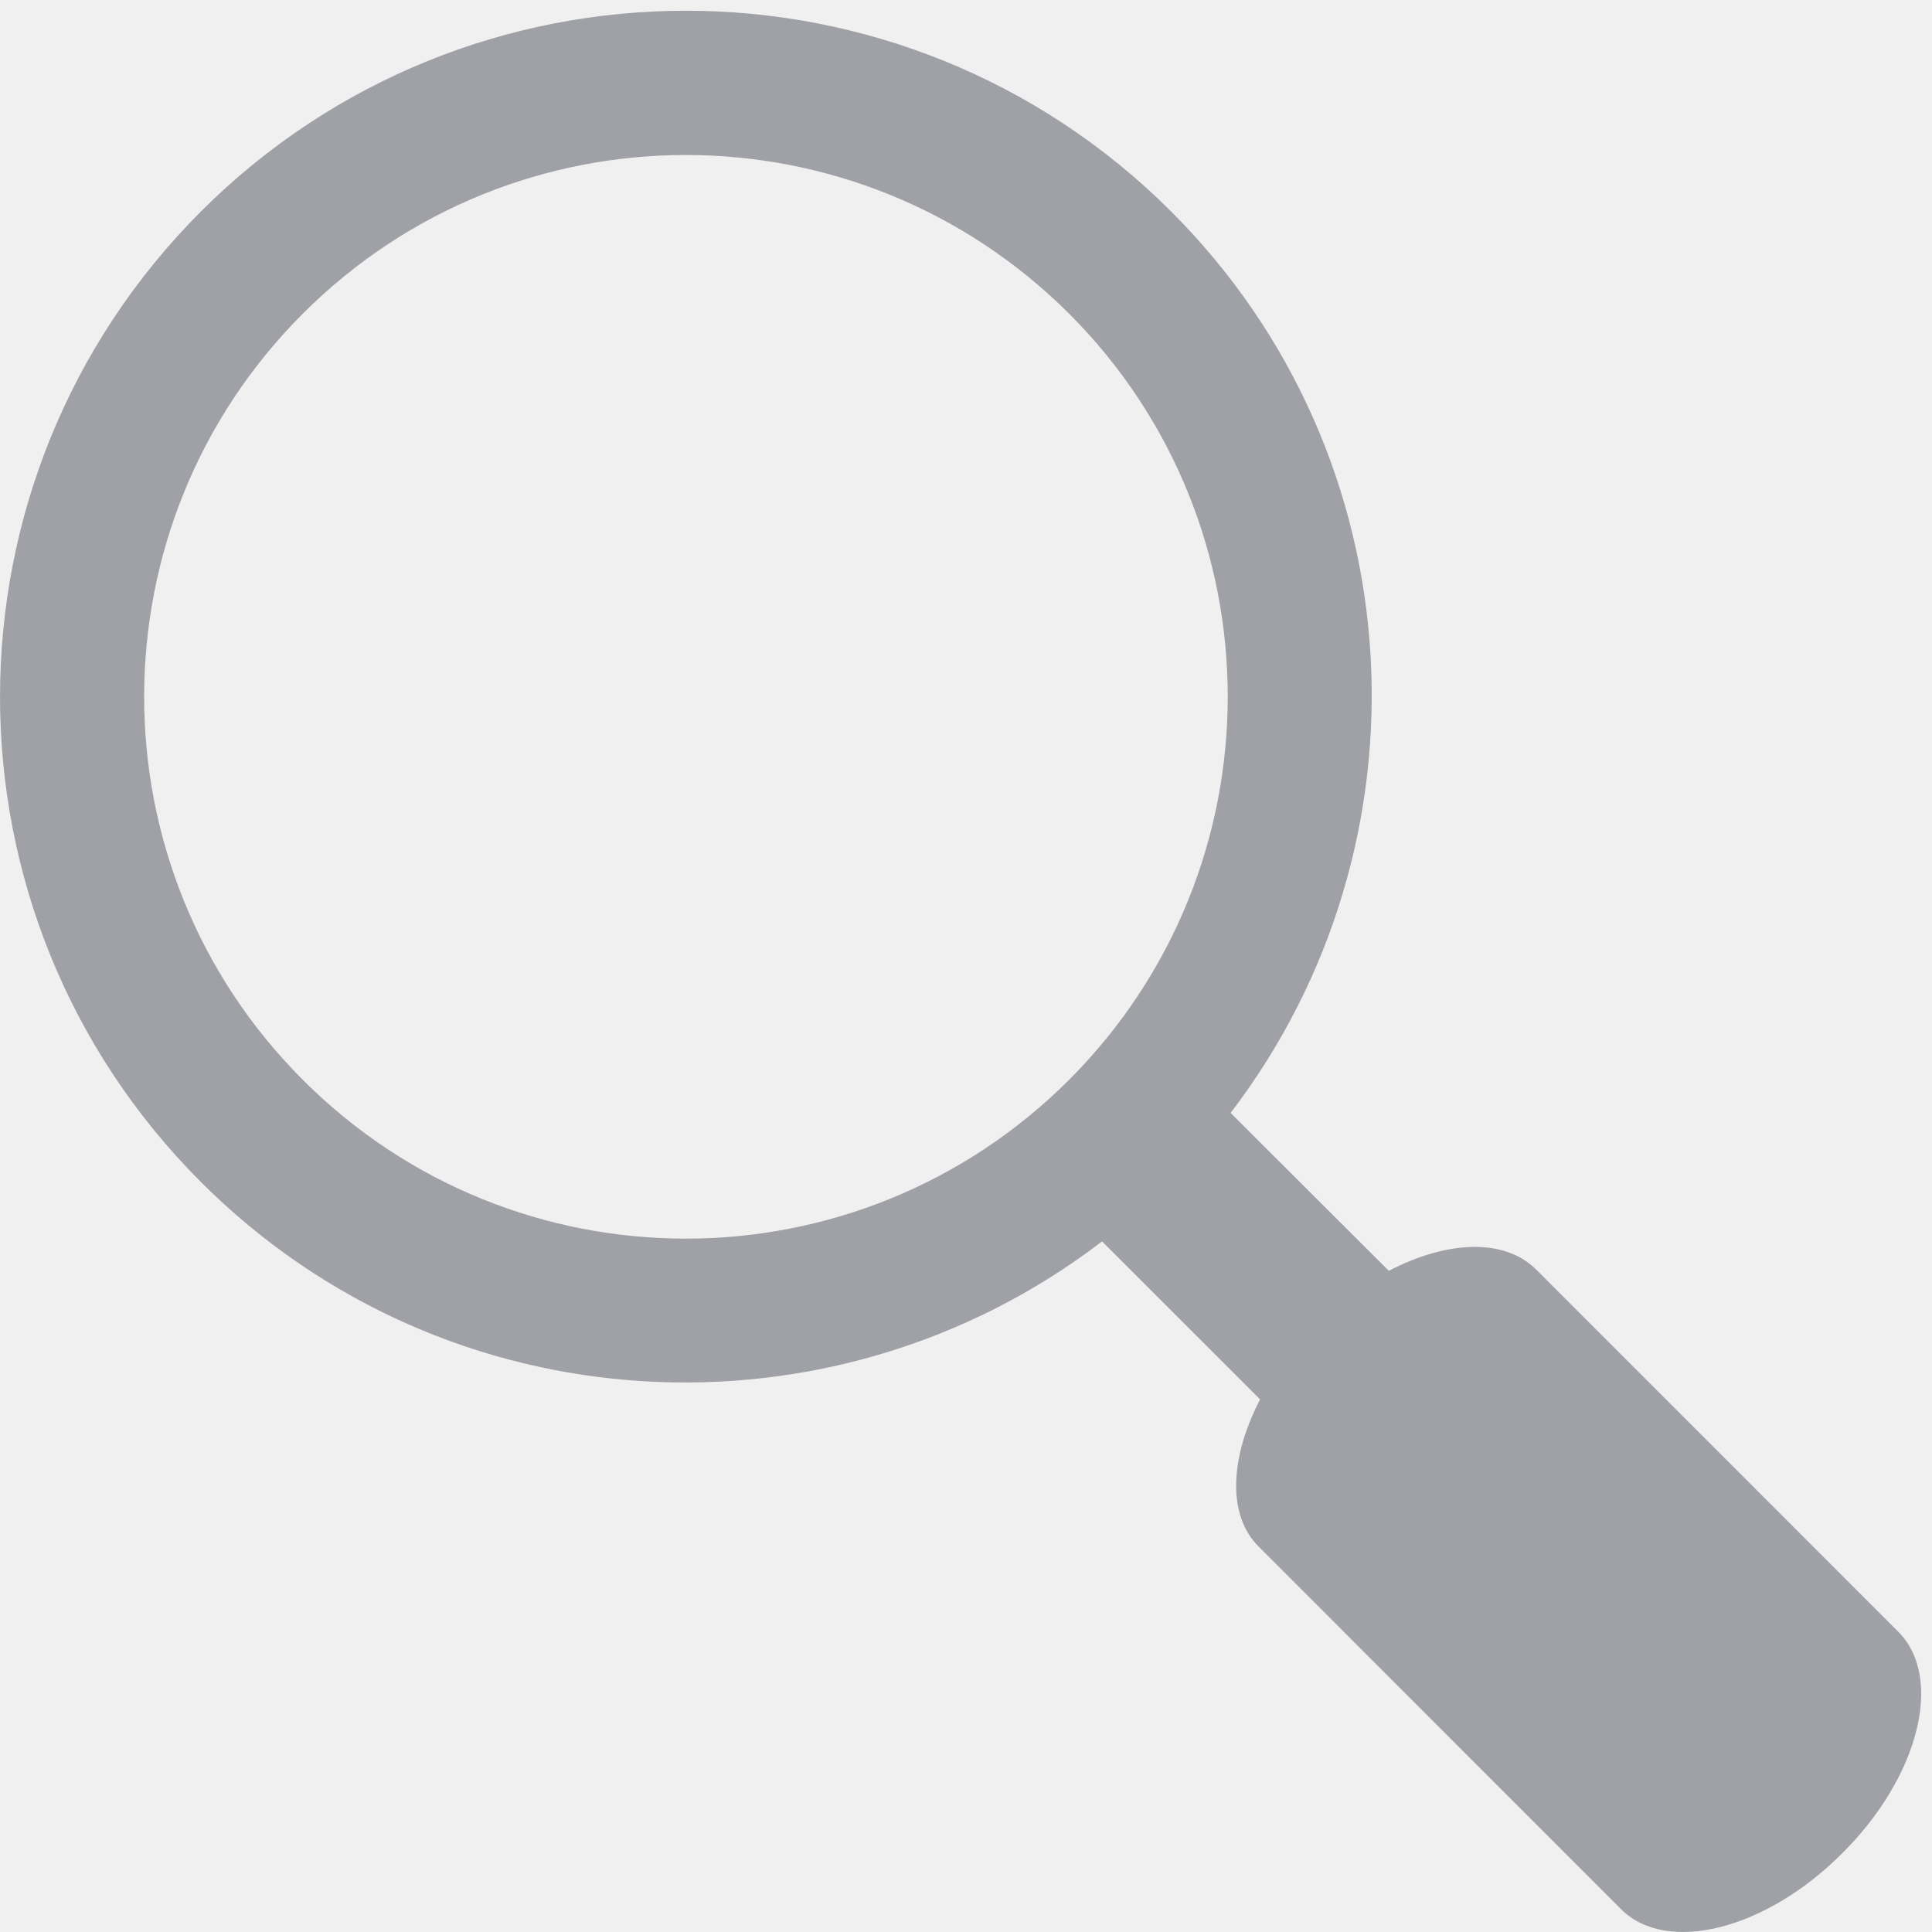
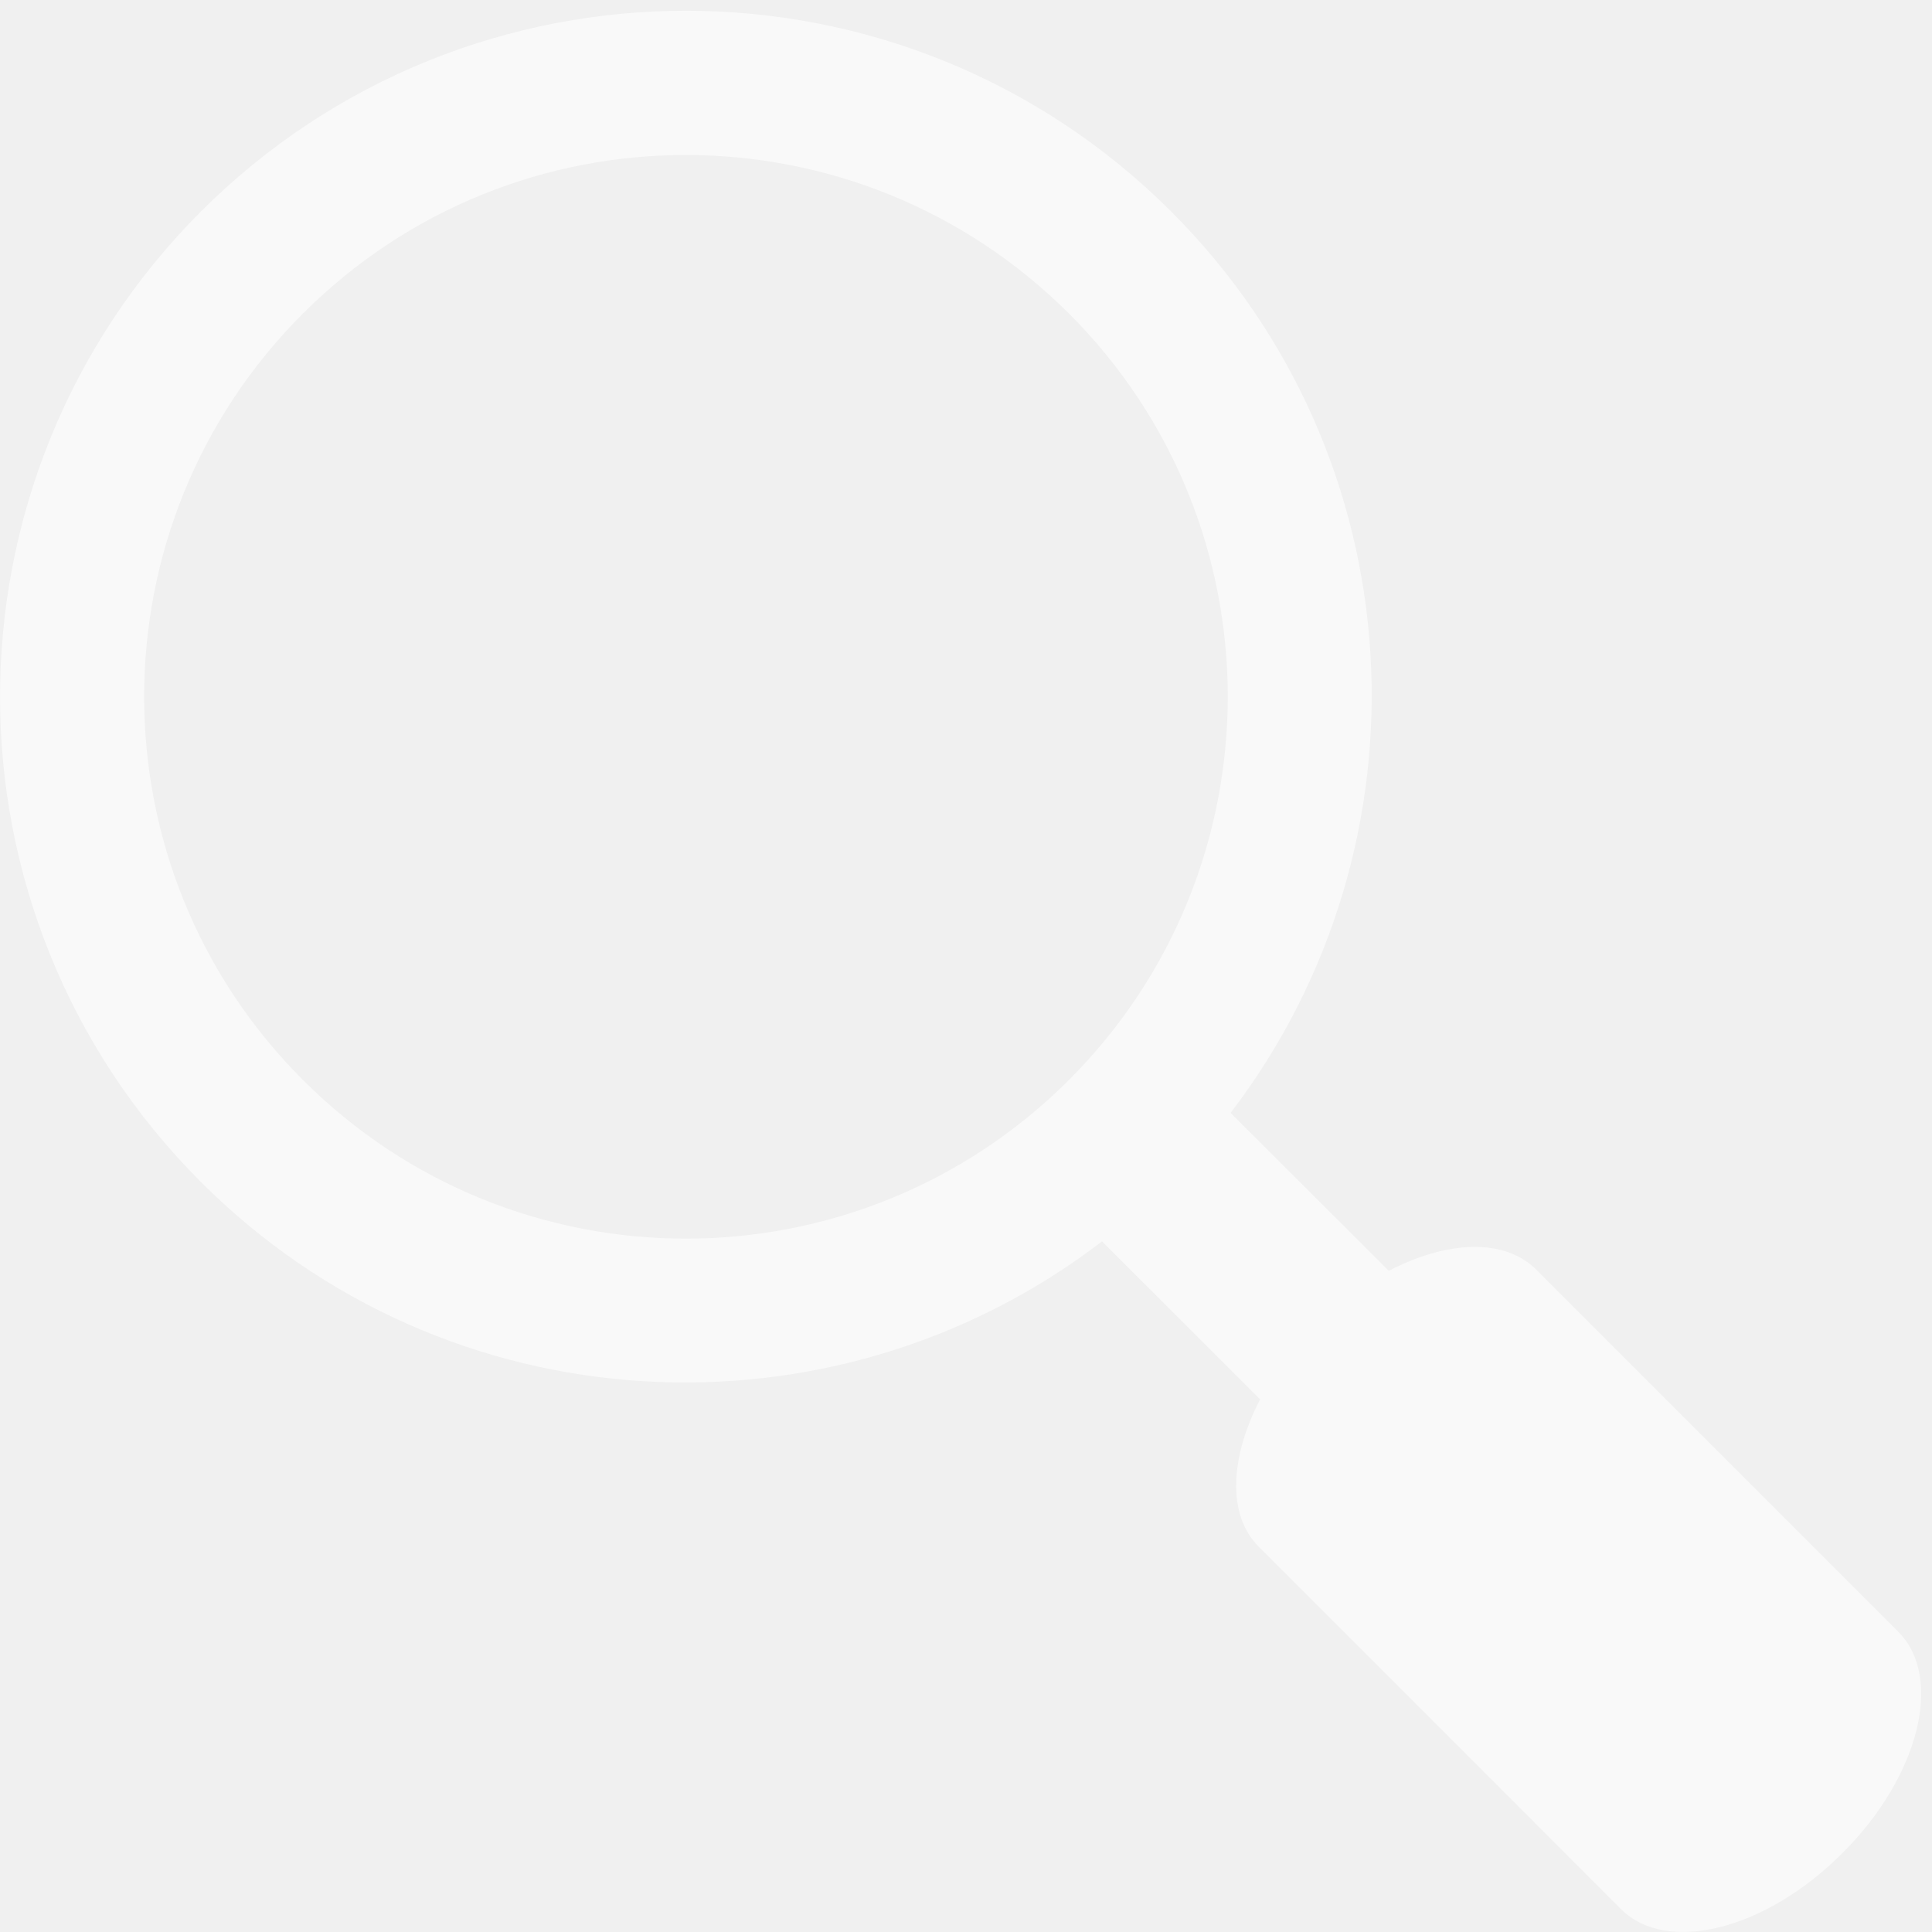
<svg xmlns="http://www.w3.org/2000/svg" width="22px" height="22px" viewBox="0 0 22 22" version="1.1">
  <defs />
  <g id="Page-1" stroke="none" stroke-width="1" fill="none" fill-rule="evenodd">
-     <g id="search_form" transform="translate(-5, -6)" fill="#9FA1A7">
+     <g id="search_form" transform="translate(-5, -6)" fill="#fff" fill-opacity="0.58">
      <g transform="translate(5, 6)" id="Fill-1">
        <path d="M21.617,18.582 L17.494,14.458 C17.13,14.093 16.472,14.128 15.815,14.471 L14.013,12.673 C16.357,9.608 16.141,5.213 13.337,2.409 C10.285,-0.64 5.338,-0.64 2.287,2.409 C-0.762,5.463 -0.762,10.408 2.287,13.459 C5.089,16.261 9.488,16.482 12.549,14.136 L14.349,15.935 C14.006,16.595 13.971,17.252 14.333,17.612 L18.458,21.739 C18.977,22.26 20.11,21.977 20.98,21.101 C21.854,20.232 22.136,19.102 21.617,18.582 M3.449,12.297 C1.039,9.888 1.039,5.98 3.449,3.571 C5.86,1.162 9.76,1.164 12.173,3.571 C14.583,5.98 14.583,9.884 12.173,12.297 C9.76,14.707 5.858,14.707 3.449,12.297" />
      </g>
    </g>
  </g>
</svg>
